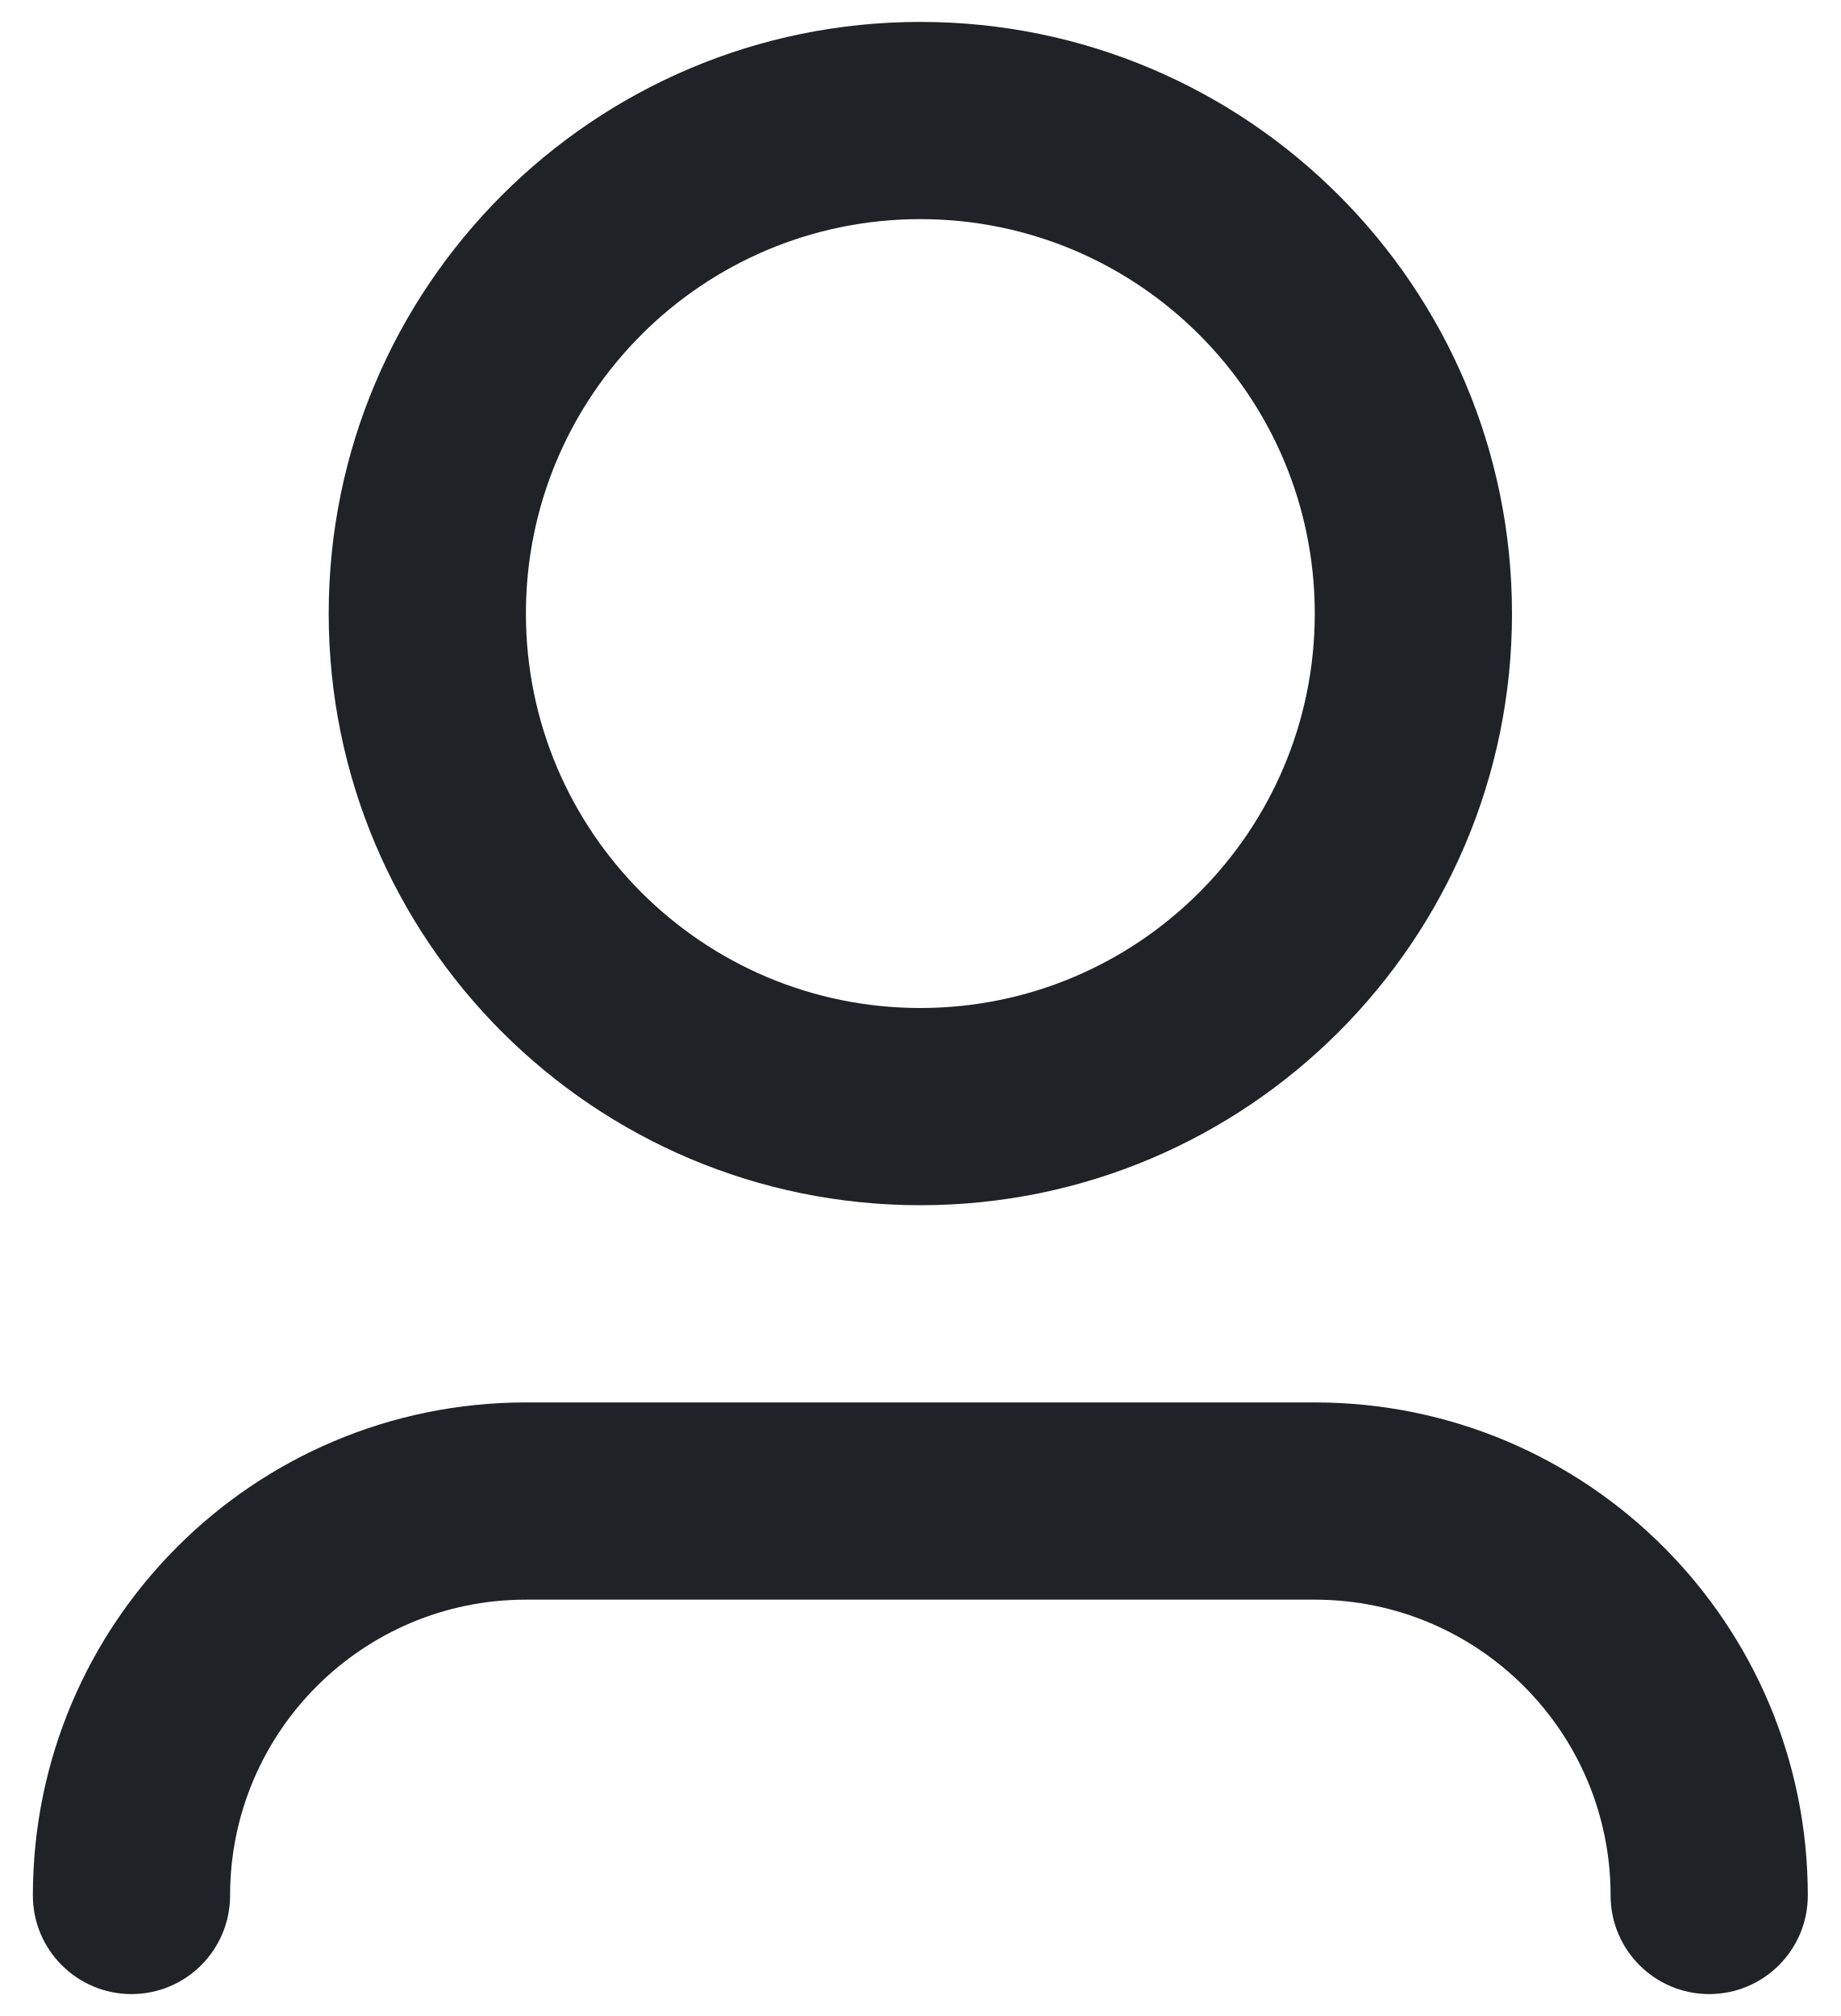
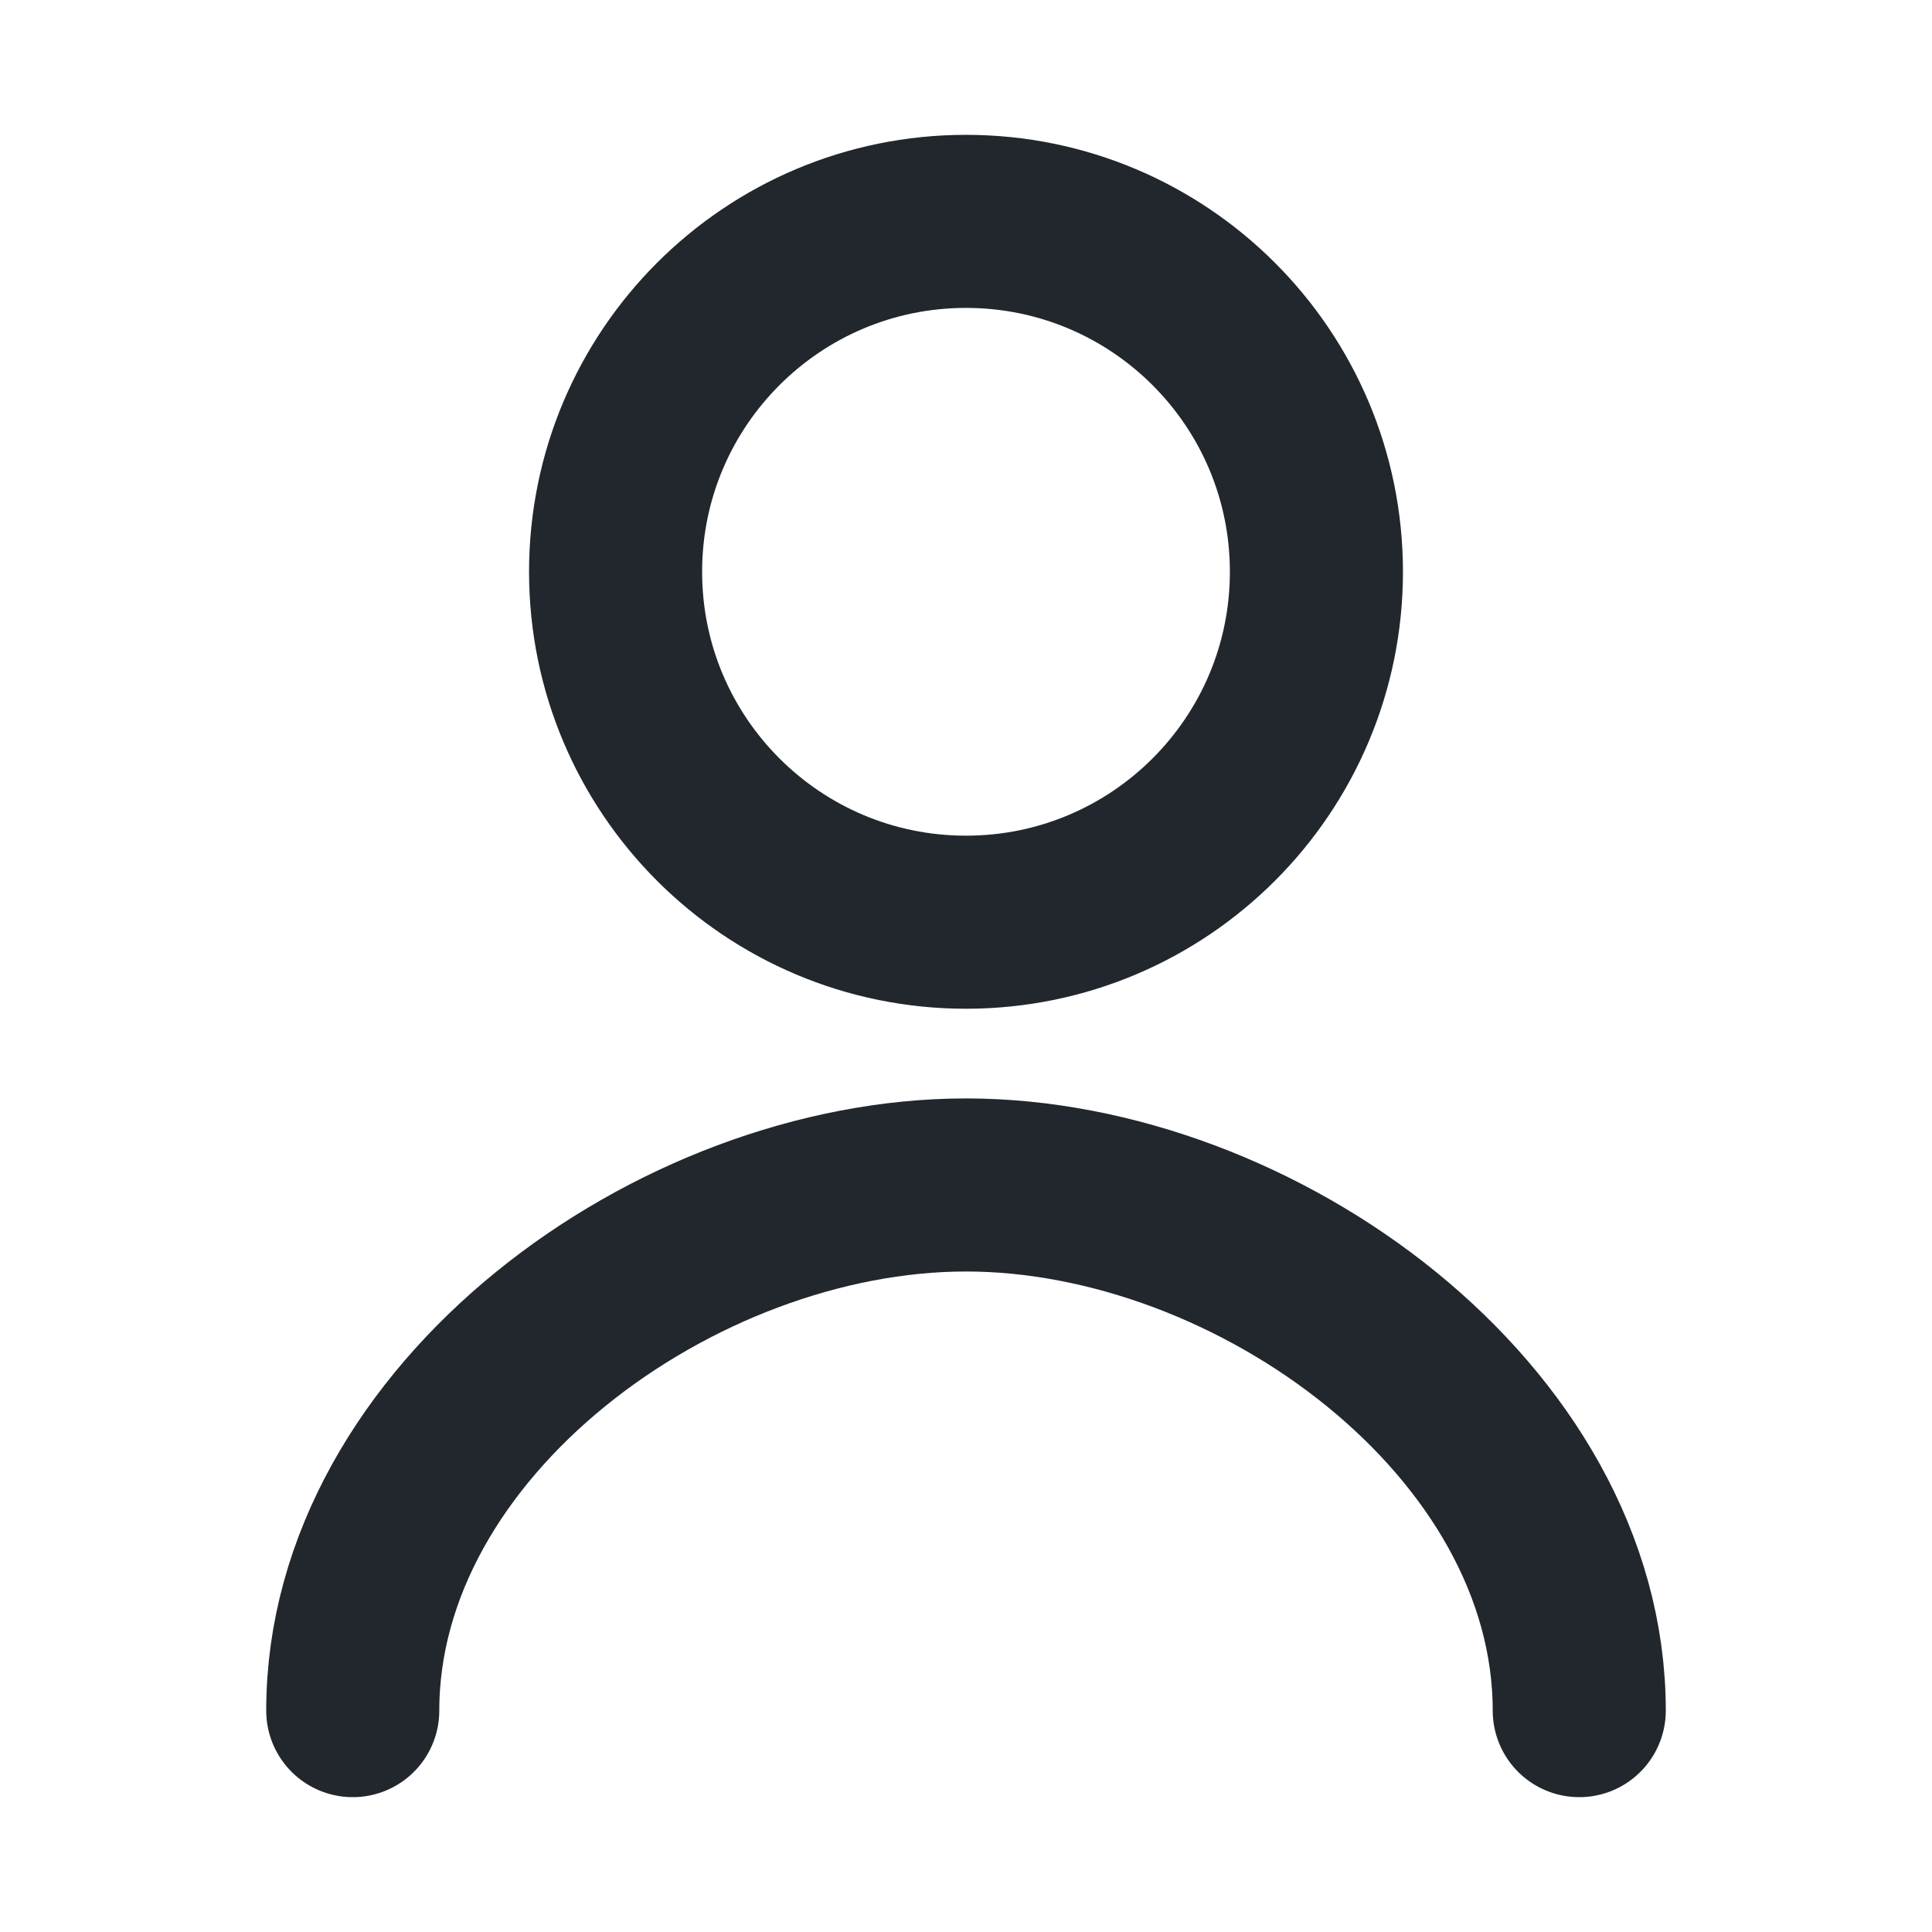
- <svg xmlns="http://www.w3.org/2000/svg" width="21" height="23" viewBox="0 0 21 23" fill="none">
-   <path d="M10.5 2.5C8.015 2.5 6 4.515 6 7C6 9.485 8.015 11.5 10.5 11.5C12.985 11.5 15 9.485 15 7C15 4.515 12.985 2.5 10.5 2.5ZM3.75 7C3.75 3.272 6.772 0.25 10.5 0.25C14.228 0.25 17.25 3.272 17.25 7C17.25 10.728 14.228 13.75 10.5 13.75C6.772 13.75 3.75 10.728 3.75 7ZM6 18.25C4.136 18.25 2.625 19.761 2.625 21.625C2.625 22.246 2.121 22.75 1.5 22.75C0.879 22.75 0.375 22.246 0.375 21.625C0.375 18.518 2.893 16 6 16H15C18.107 16 20.625 18.518 20.625 21.625C20.625 22.246 20.121 22.75 19.5 22.75C18.879 22.75 18.375 22.246 18.375 21.625C18.375 19.761 16.864 18.25 15 18.25H6Z" fill="#1F2226" />
+ <svg xmlns="http://www.w3.org/2000/svg" width="24" height="24" viewBox="0 0 24 24">
+   <path fill="none" stroke="#22272e" stroke-linecap="round" stroke-linejoin="round" stroke-width="2.15" d="M19.618 21.25c0-3.602-4.016-6.53-7.618-6.53c-3.602 0-7.618 2.928-7.618 6.53M12 11.456a4.353 4.353 0 1 0 0-8.706a4.353 4.353 0 0 0 0 8.706" />
</svg>
